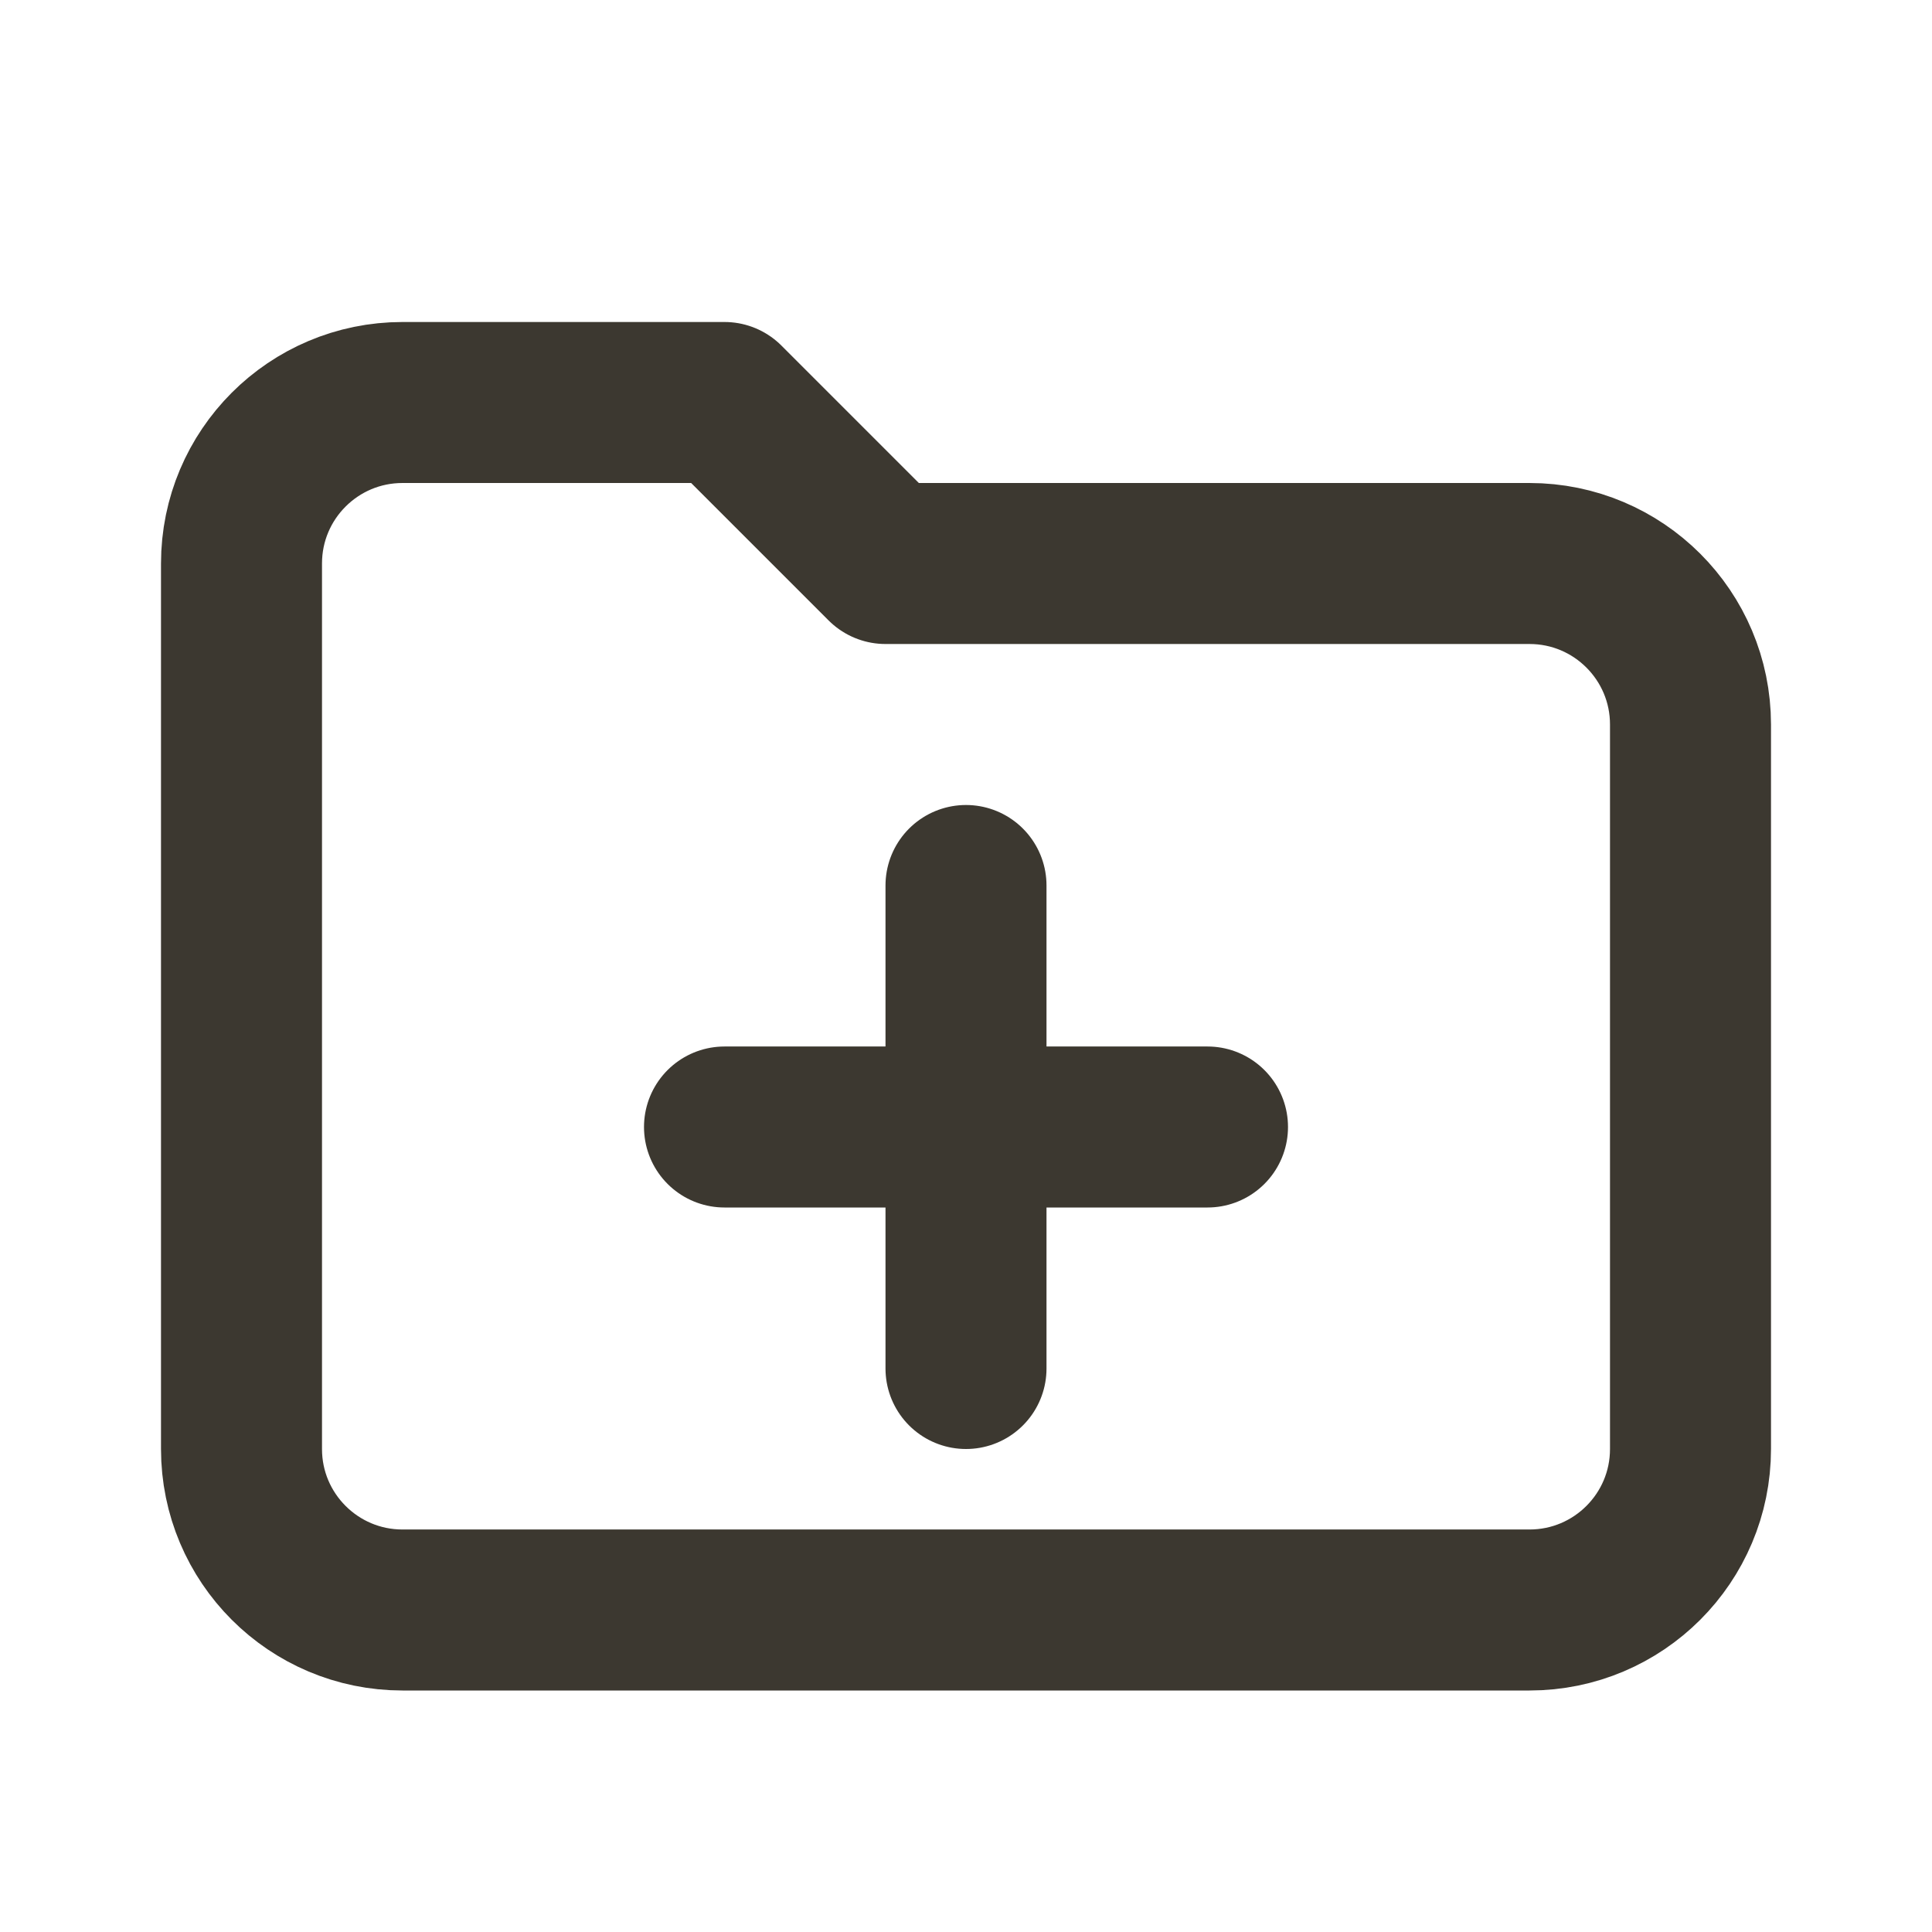
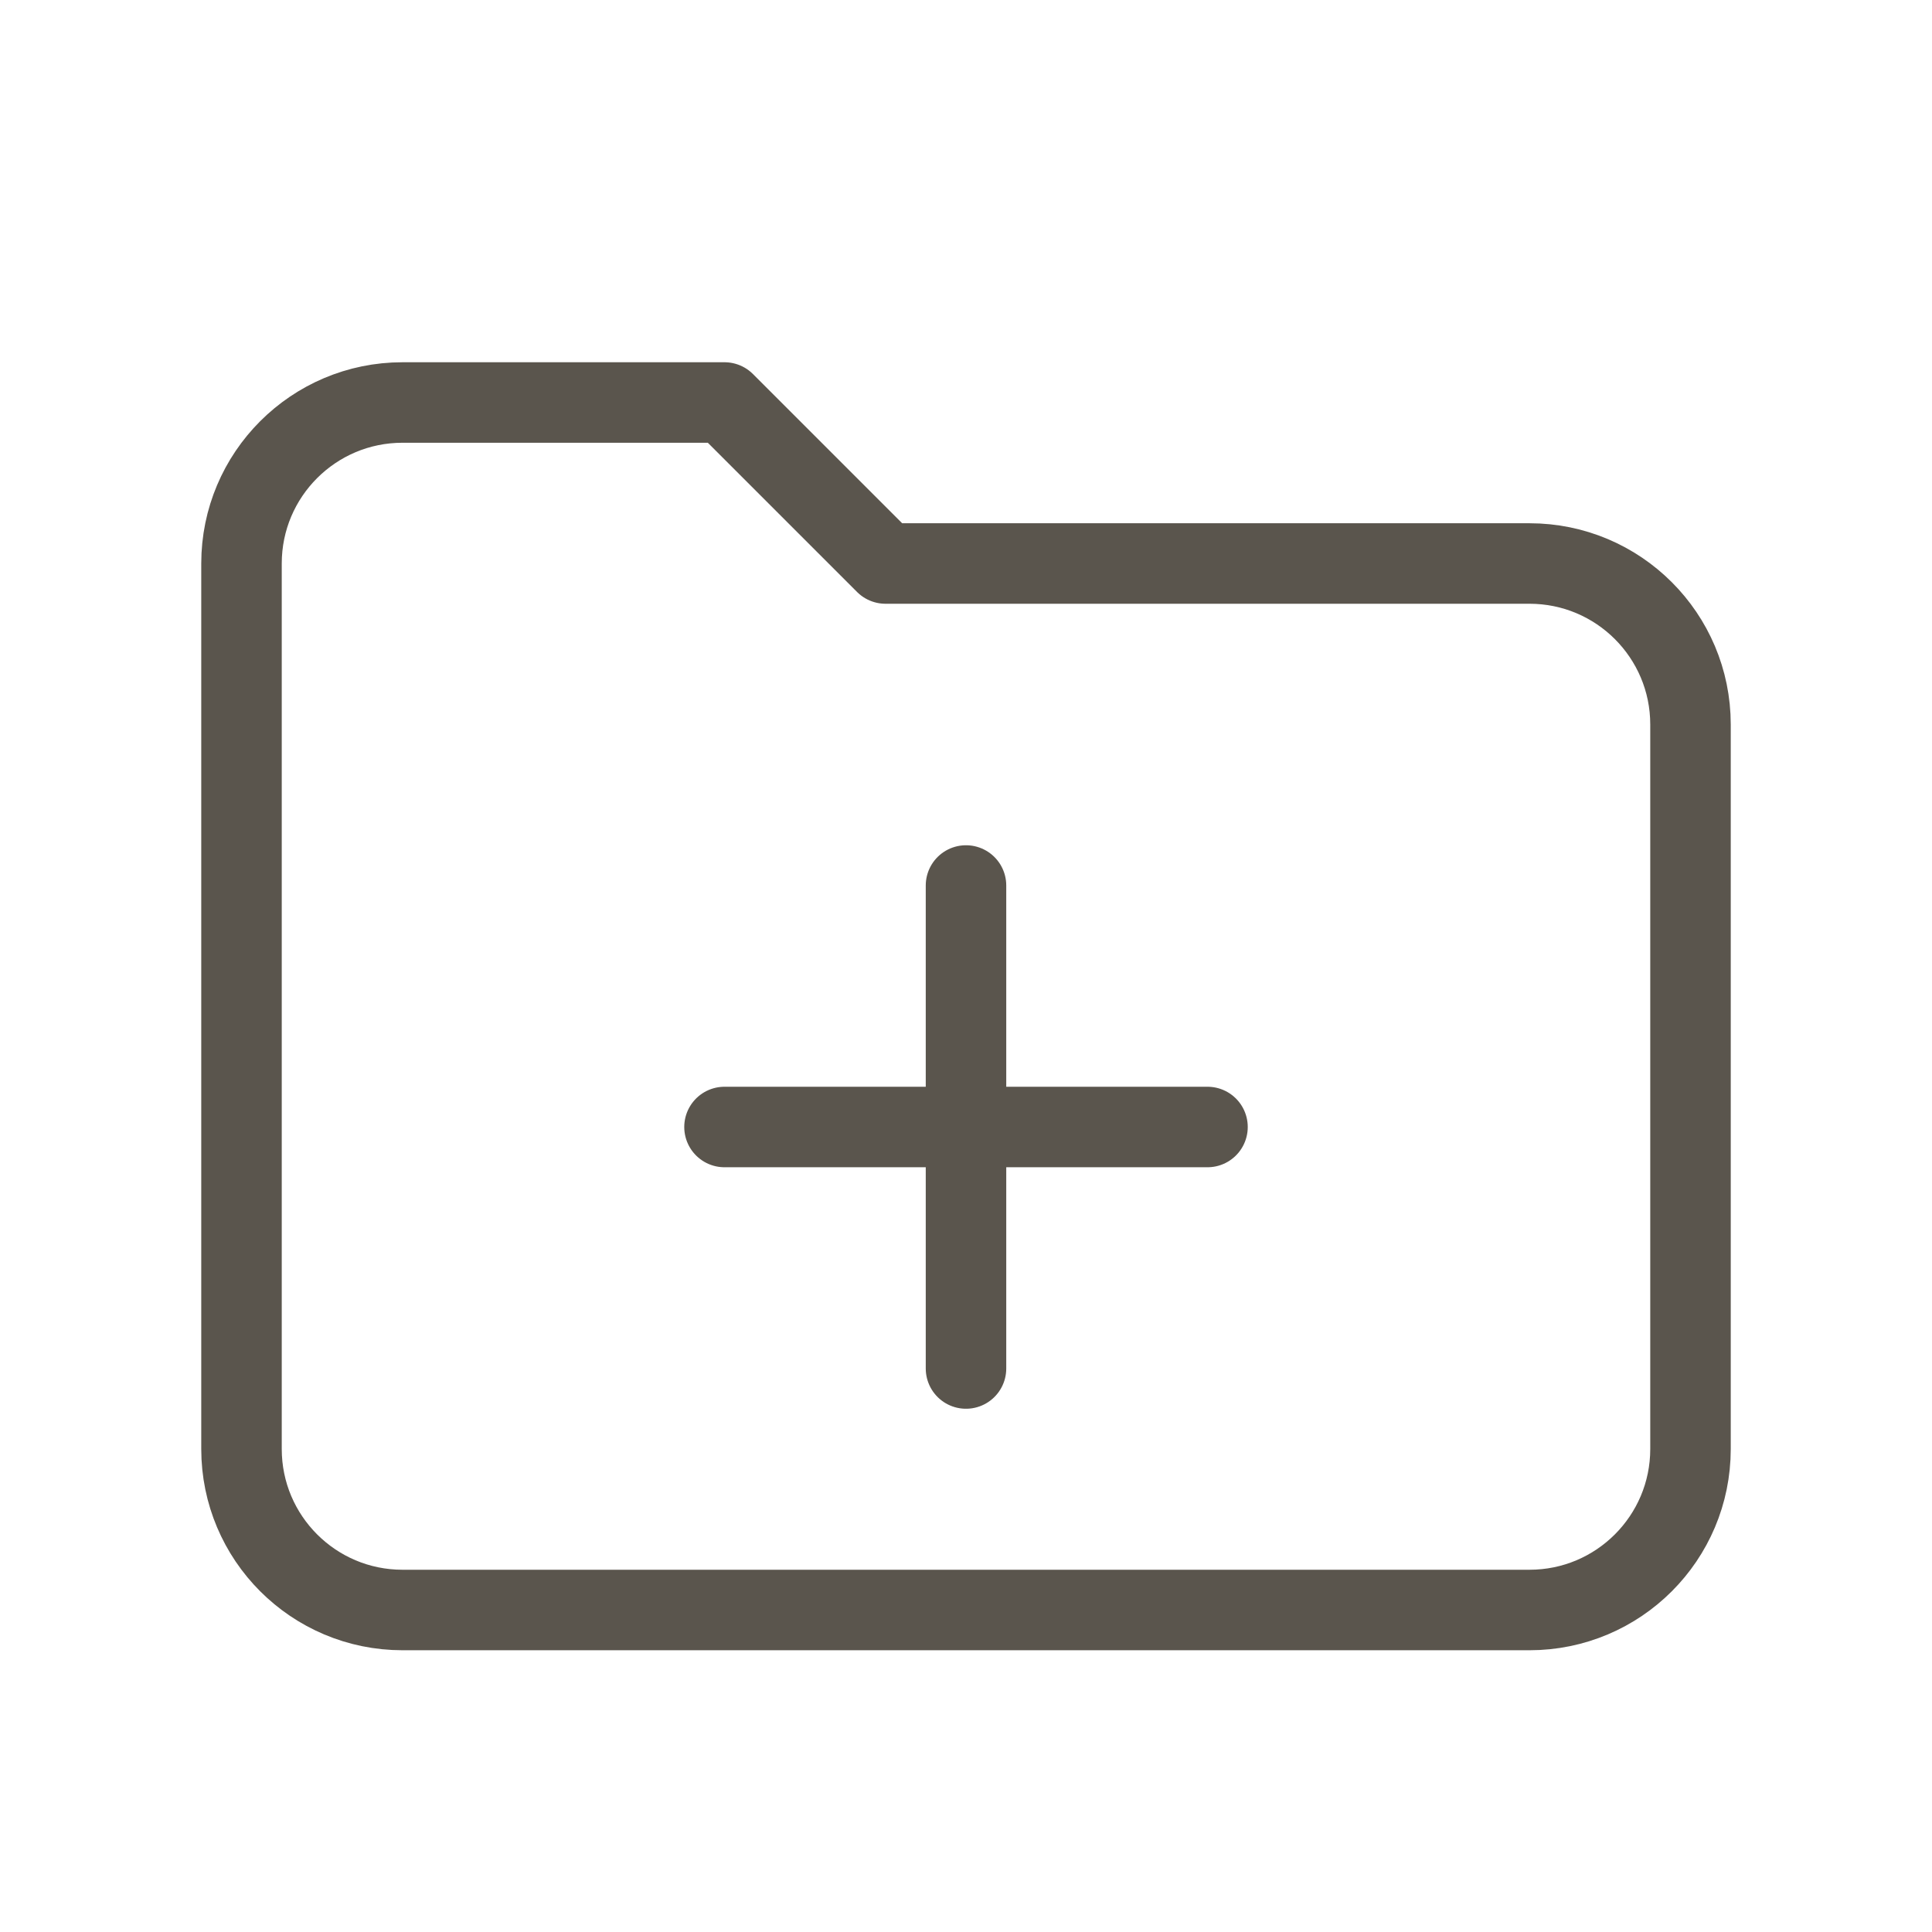
- <svg xmlns="http://www.w3.org/2000/svg" width="24" height="24" viewBox="0 0 24 24" fill="none" stroke="#3C3830" stroke-width="2" stroke-linecap="round" stroke-linejoin="round">
+ <svg xmlns="http://www.w3.org/2000/svg" width="24" height="24" viewBox="0 0 24 24" fill="none" stroke="#5A554D" stroke-width="1" stroke-linecap="round" stroke-linejoin="round">
  <path d="M3 7a2 2 0 0 1 2-2h4l2 2h8a2 2 0 0 1 2 2v9a2 2 0 0 1-2 2H5a2 2 0 0 1-2-2V7z" />
  <line x1="12" y1="11" x2="12" y2="17" />
  <line x1="9" y1="14" x2="15" y2="14" />
</svg>
